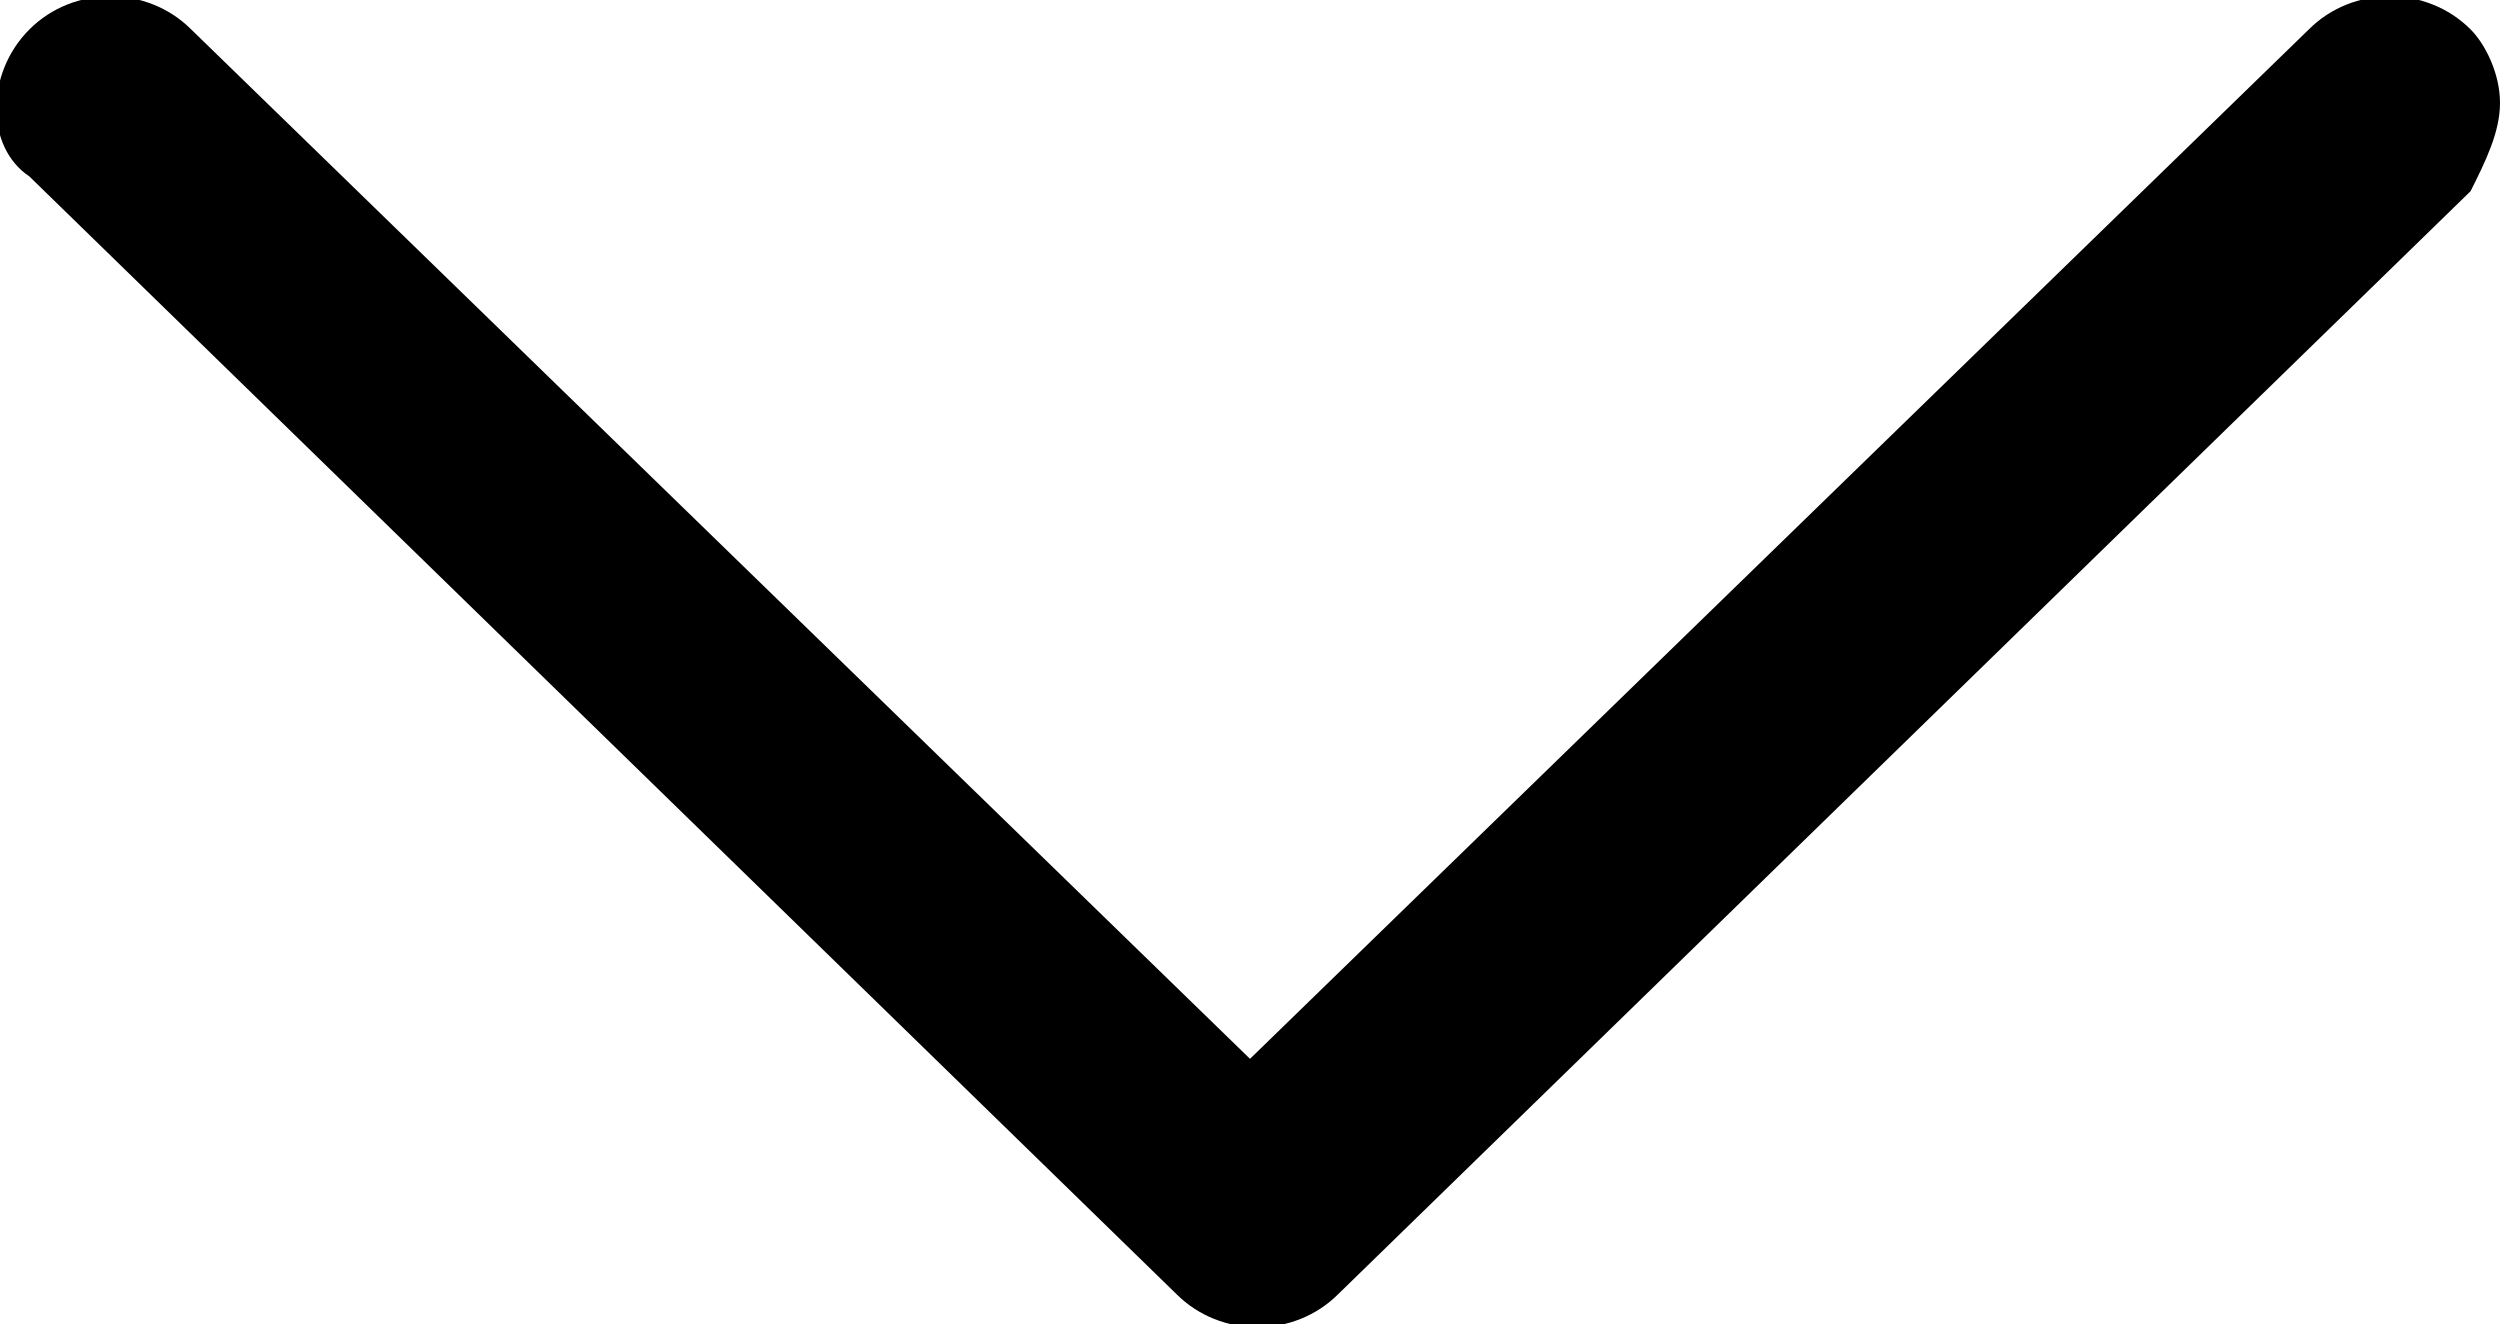
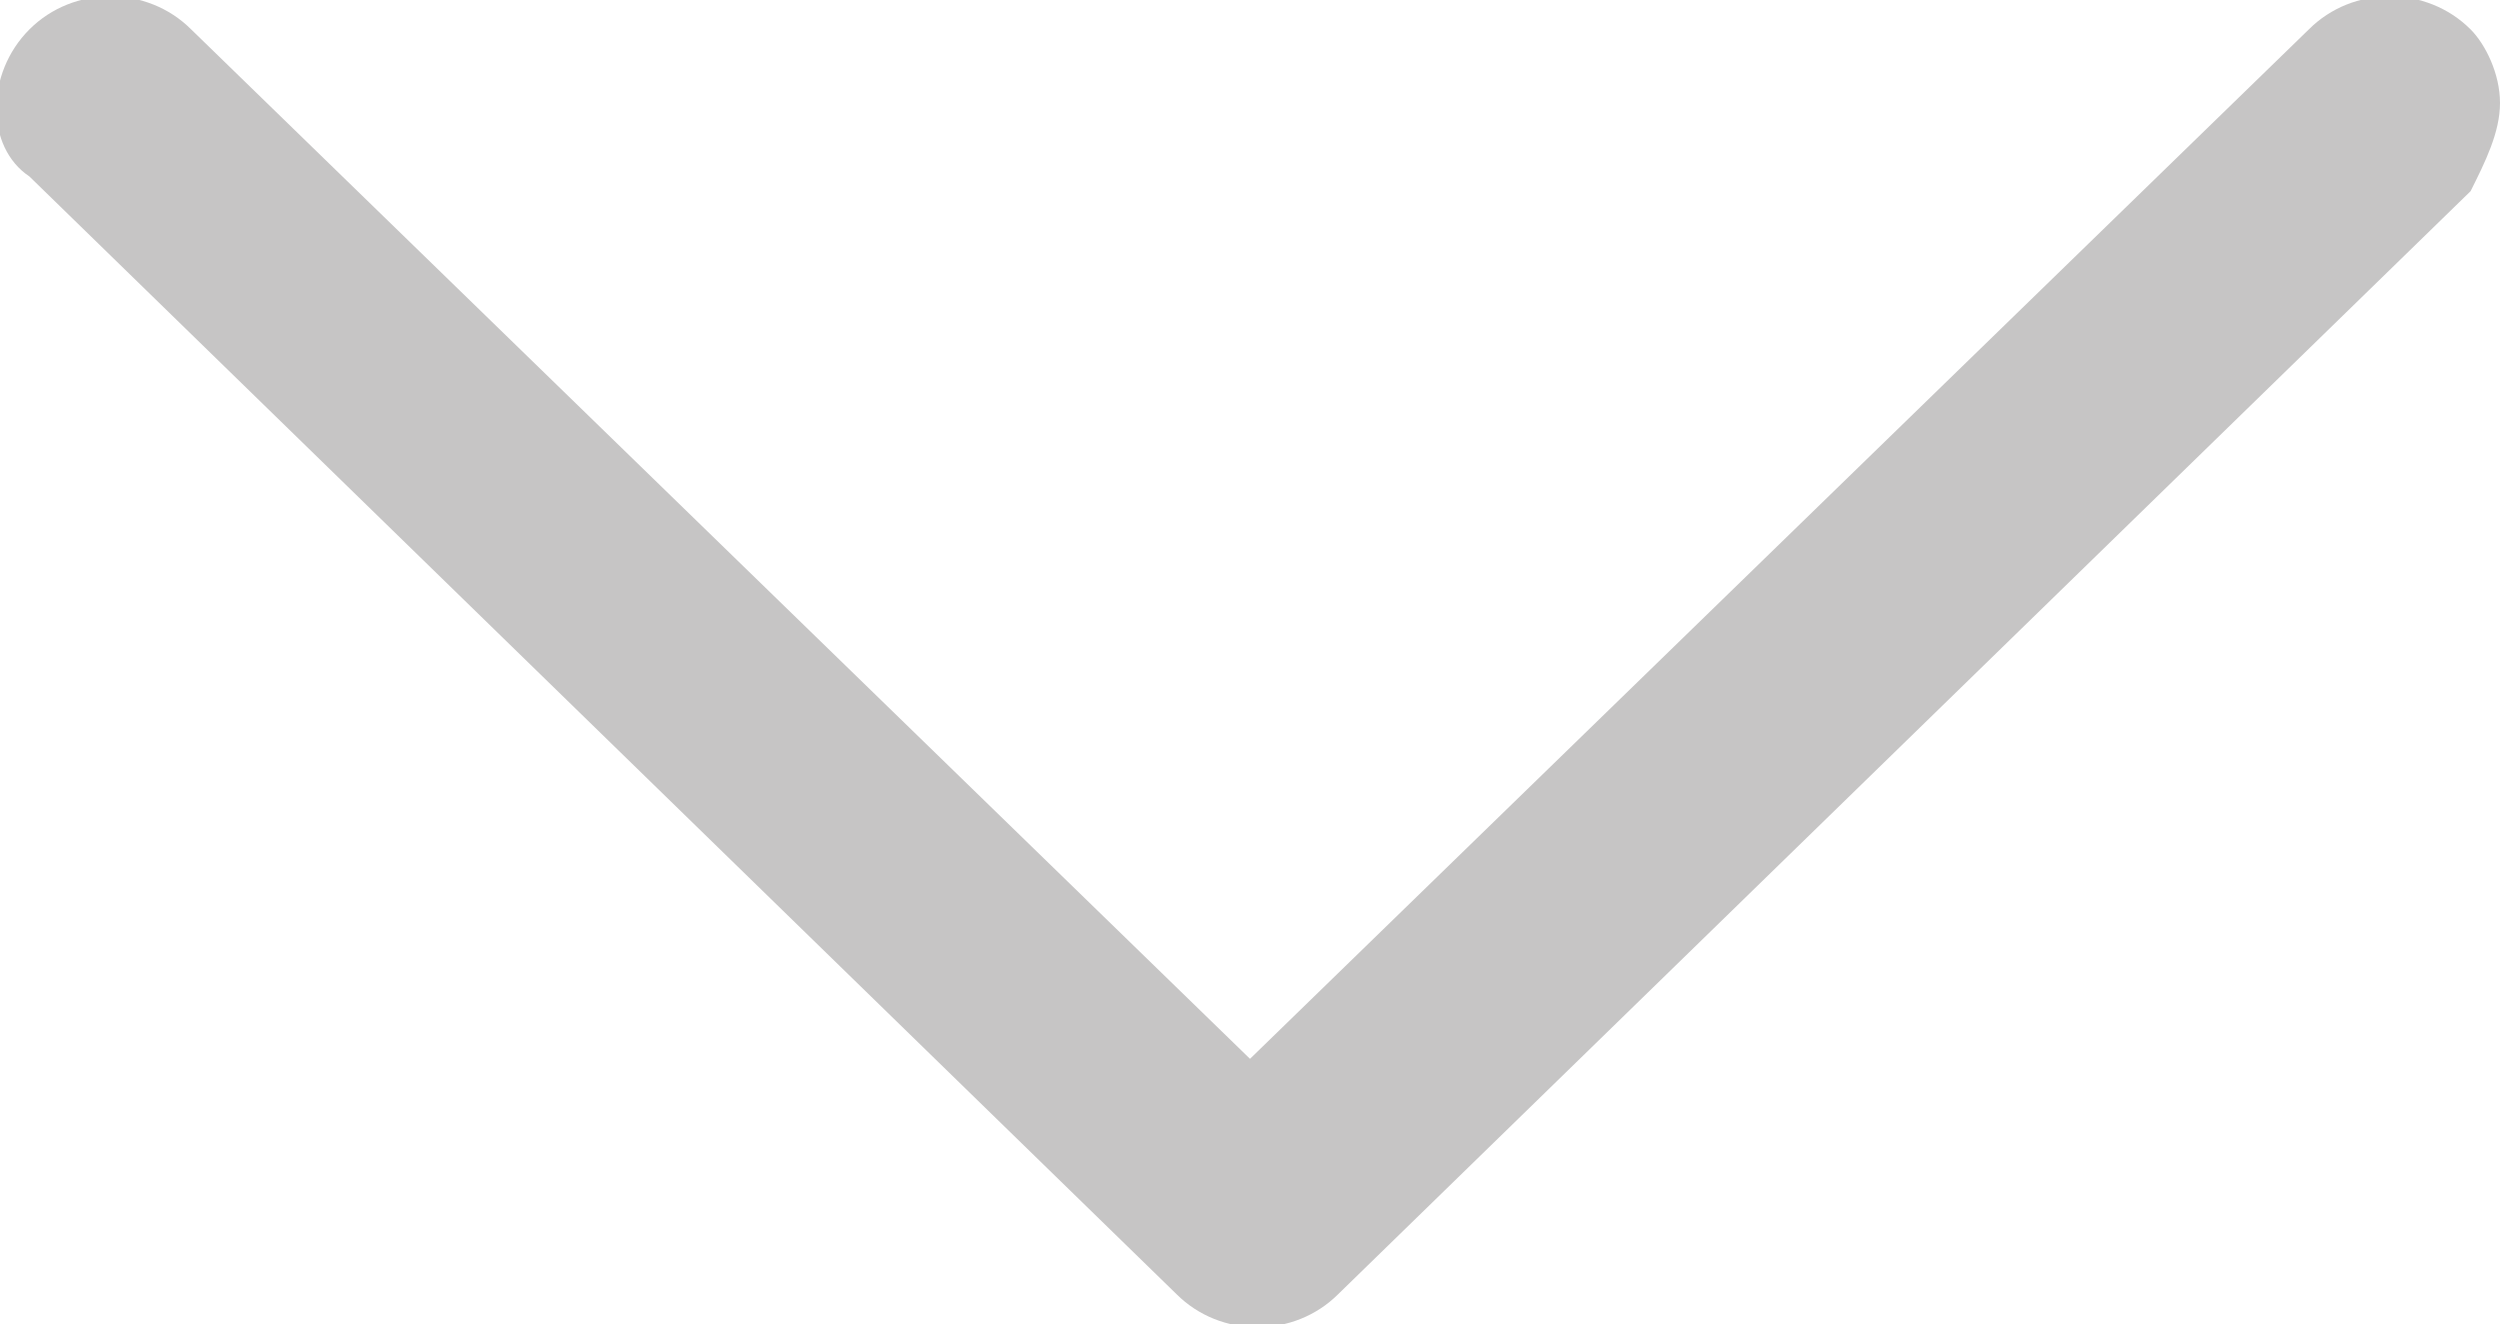
<svg xmlns="http://www.w3.org/2000/svg" version="1.1" id="Layer_1" x="0px" y="0px" viewBox="0 0 17 9" style="enable-background:new 0 0 17 9;" xml:space="preserve">
-   <path d="M8.5,7.2l-7.2-7C1-0.1,0.5-0.1,0.2,0.2c-0.3,0.3-0.3,0.8,0,1L8,8.8c0.3,0.3,0.8,0.3,1.1,0l7.7-7.5C16.9,1.1,17,0.9,17,0.7 s-0.1-0.4-0.2-0.5c-0.3-0.3-0.8-0.3-1.1,0L8.5,7.2z" />
+   <path fill="#c6c5c5" d="M8.5,7.2l-7.2-7C1-0.1,0.5-0.1,0.2,0.2c-0.3,0.3-0.3,0.8,0,1L8,8.8c0.3,0.3,0.8,0.3,1.1,0l7.7-7.5C16.9,1.1,17,0.9,17,0.7 s-0.1-0.4-0.2-0.5c-0.3-0.3-0.8-0.3-1.1,0L8.5,7.2z" />
</svg>
